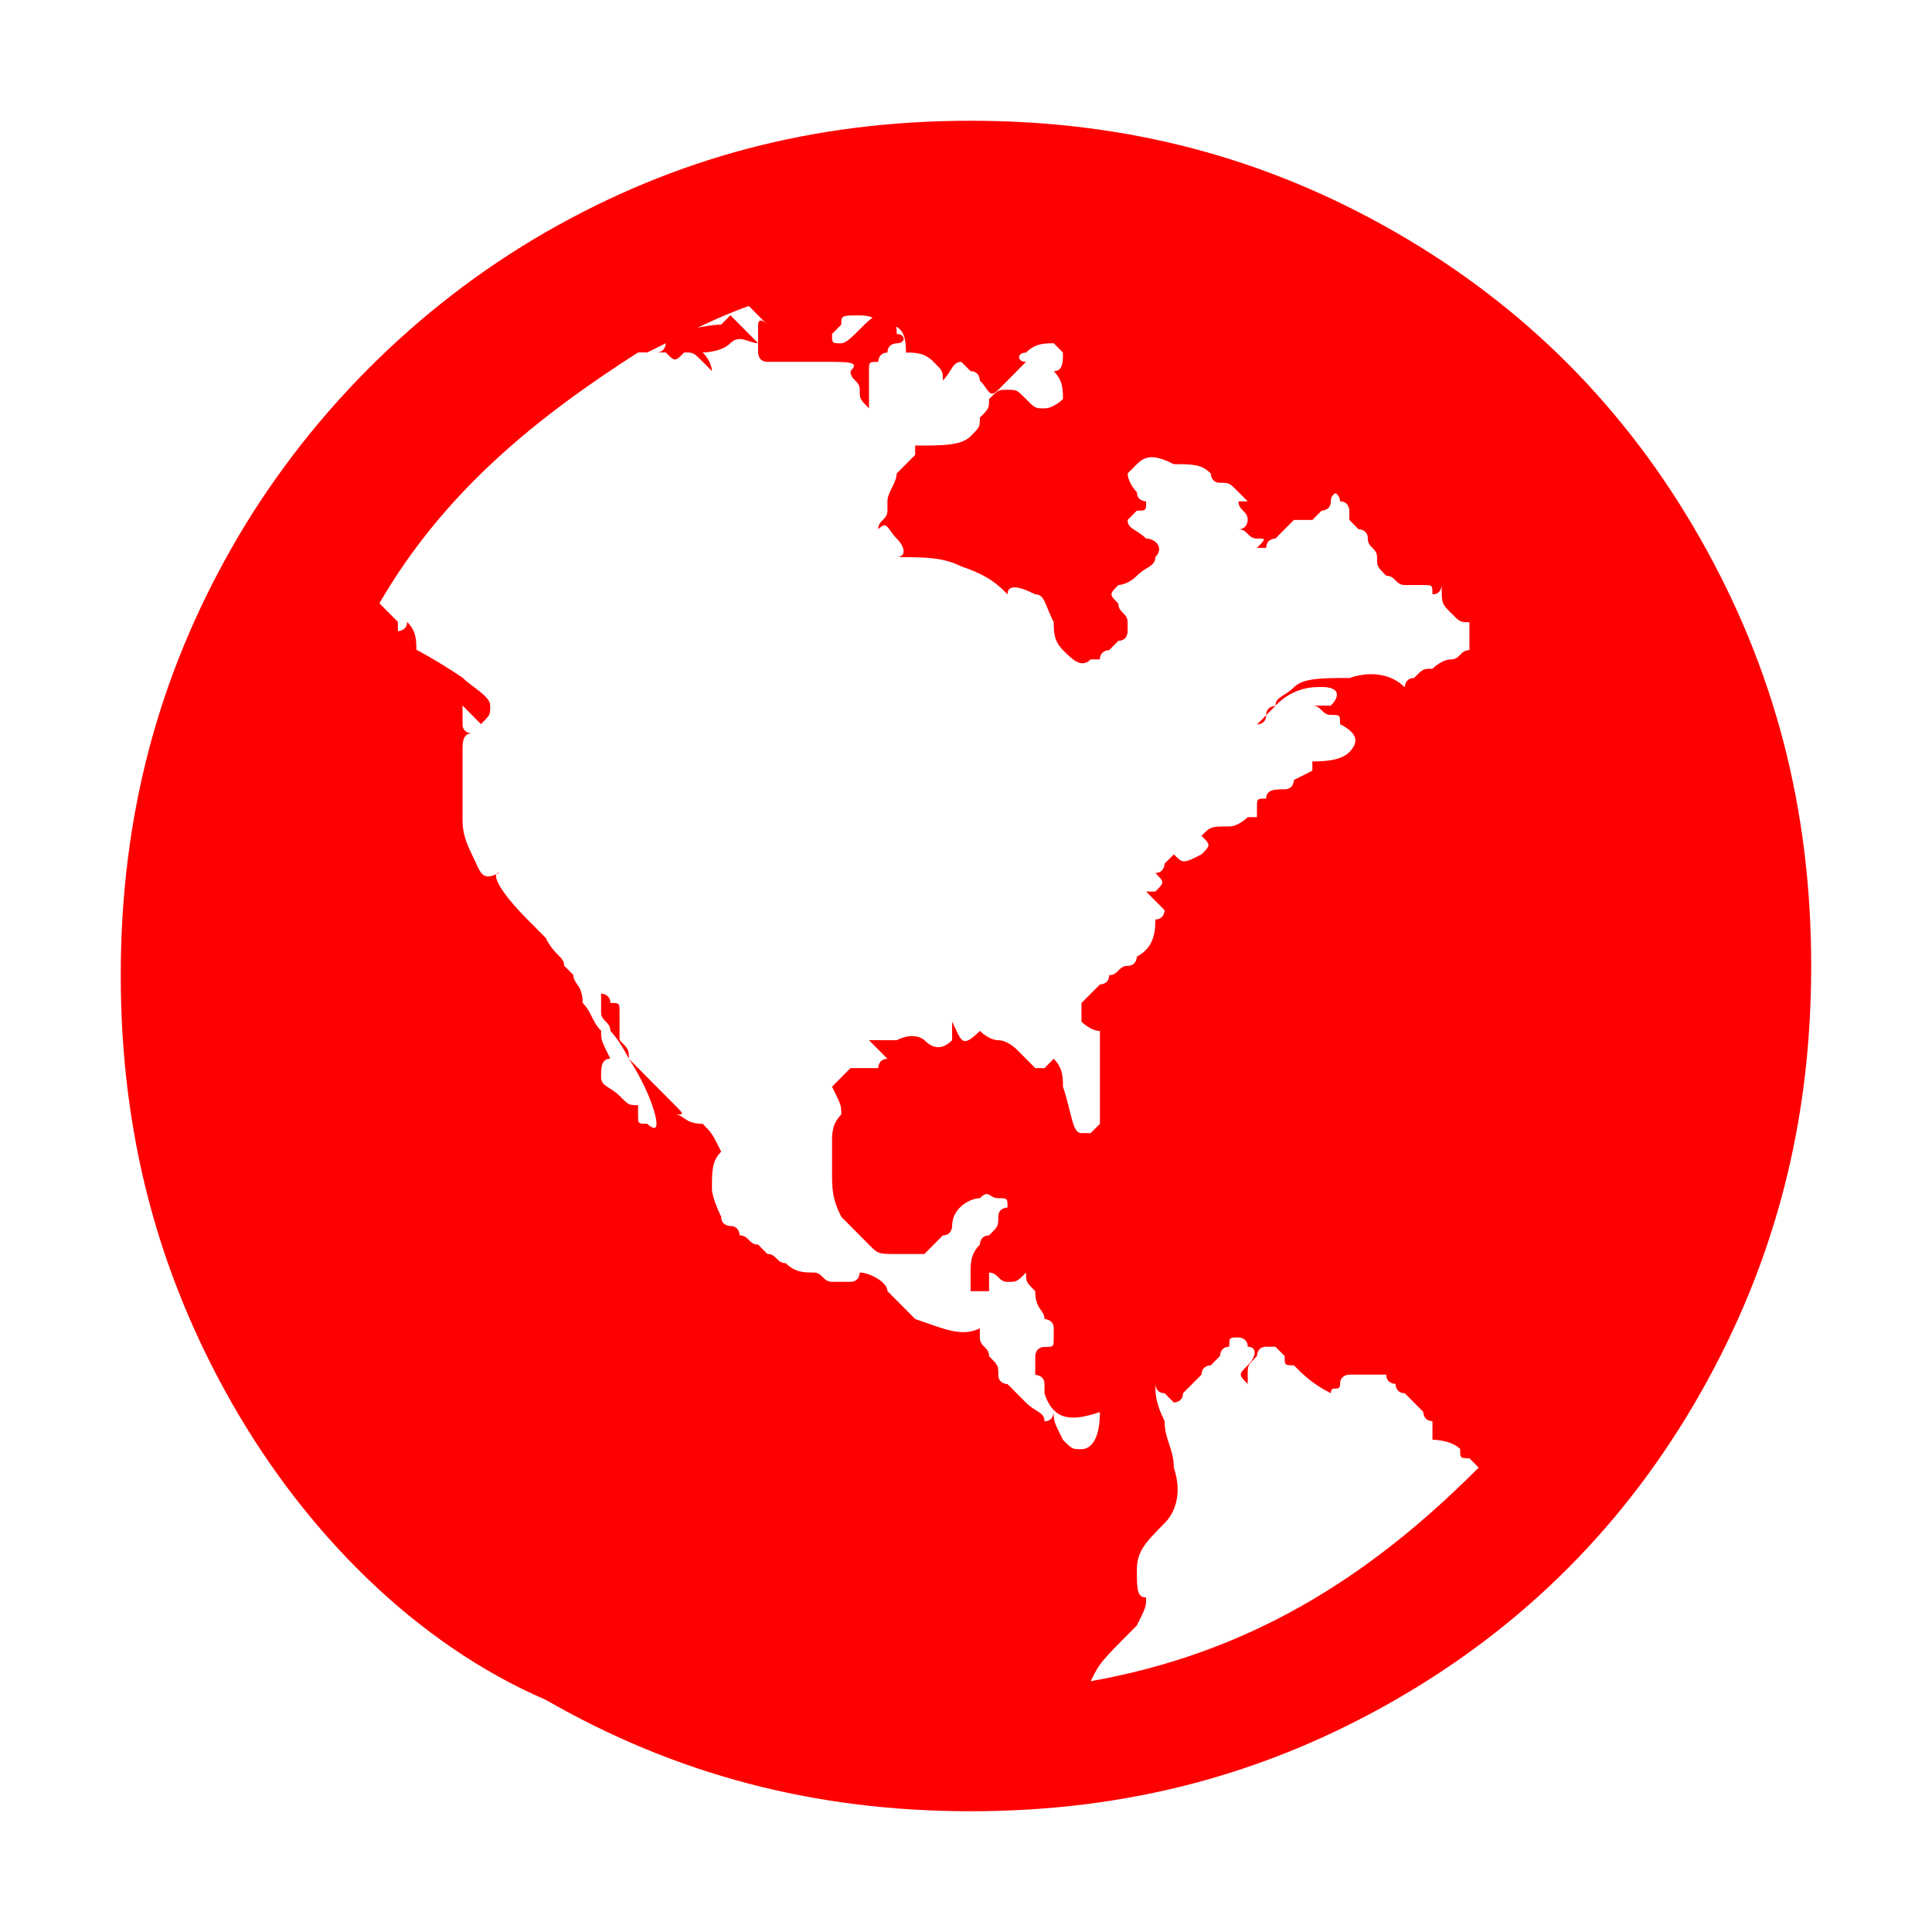
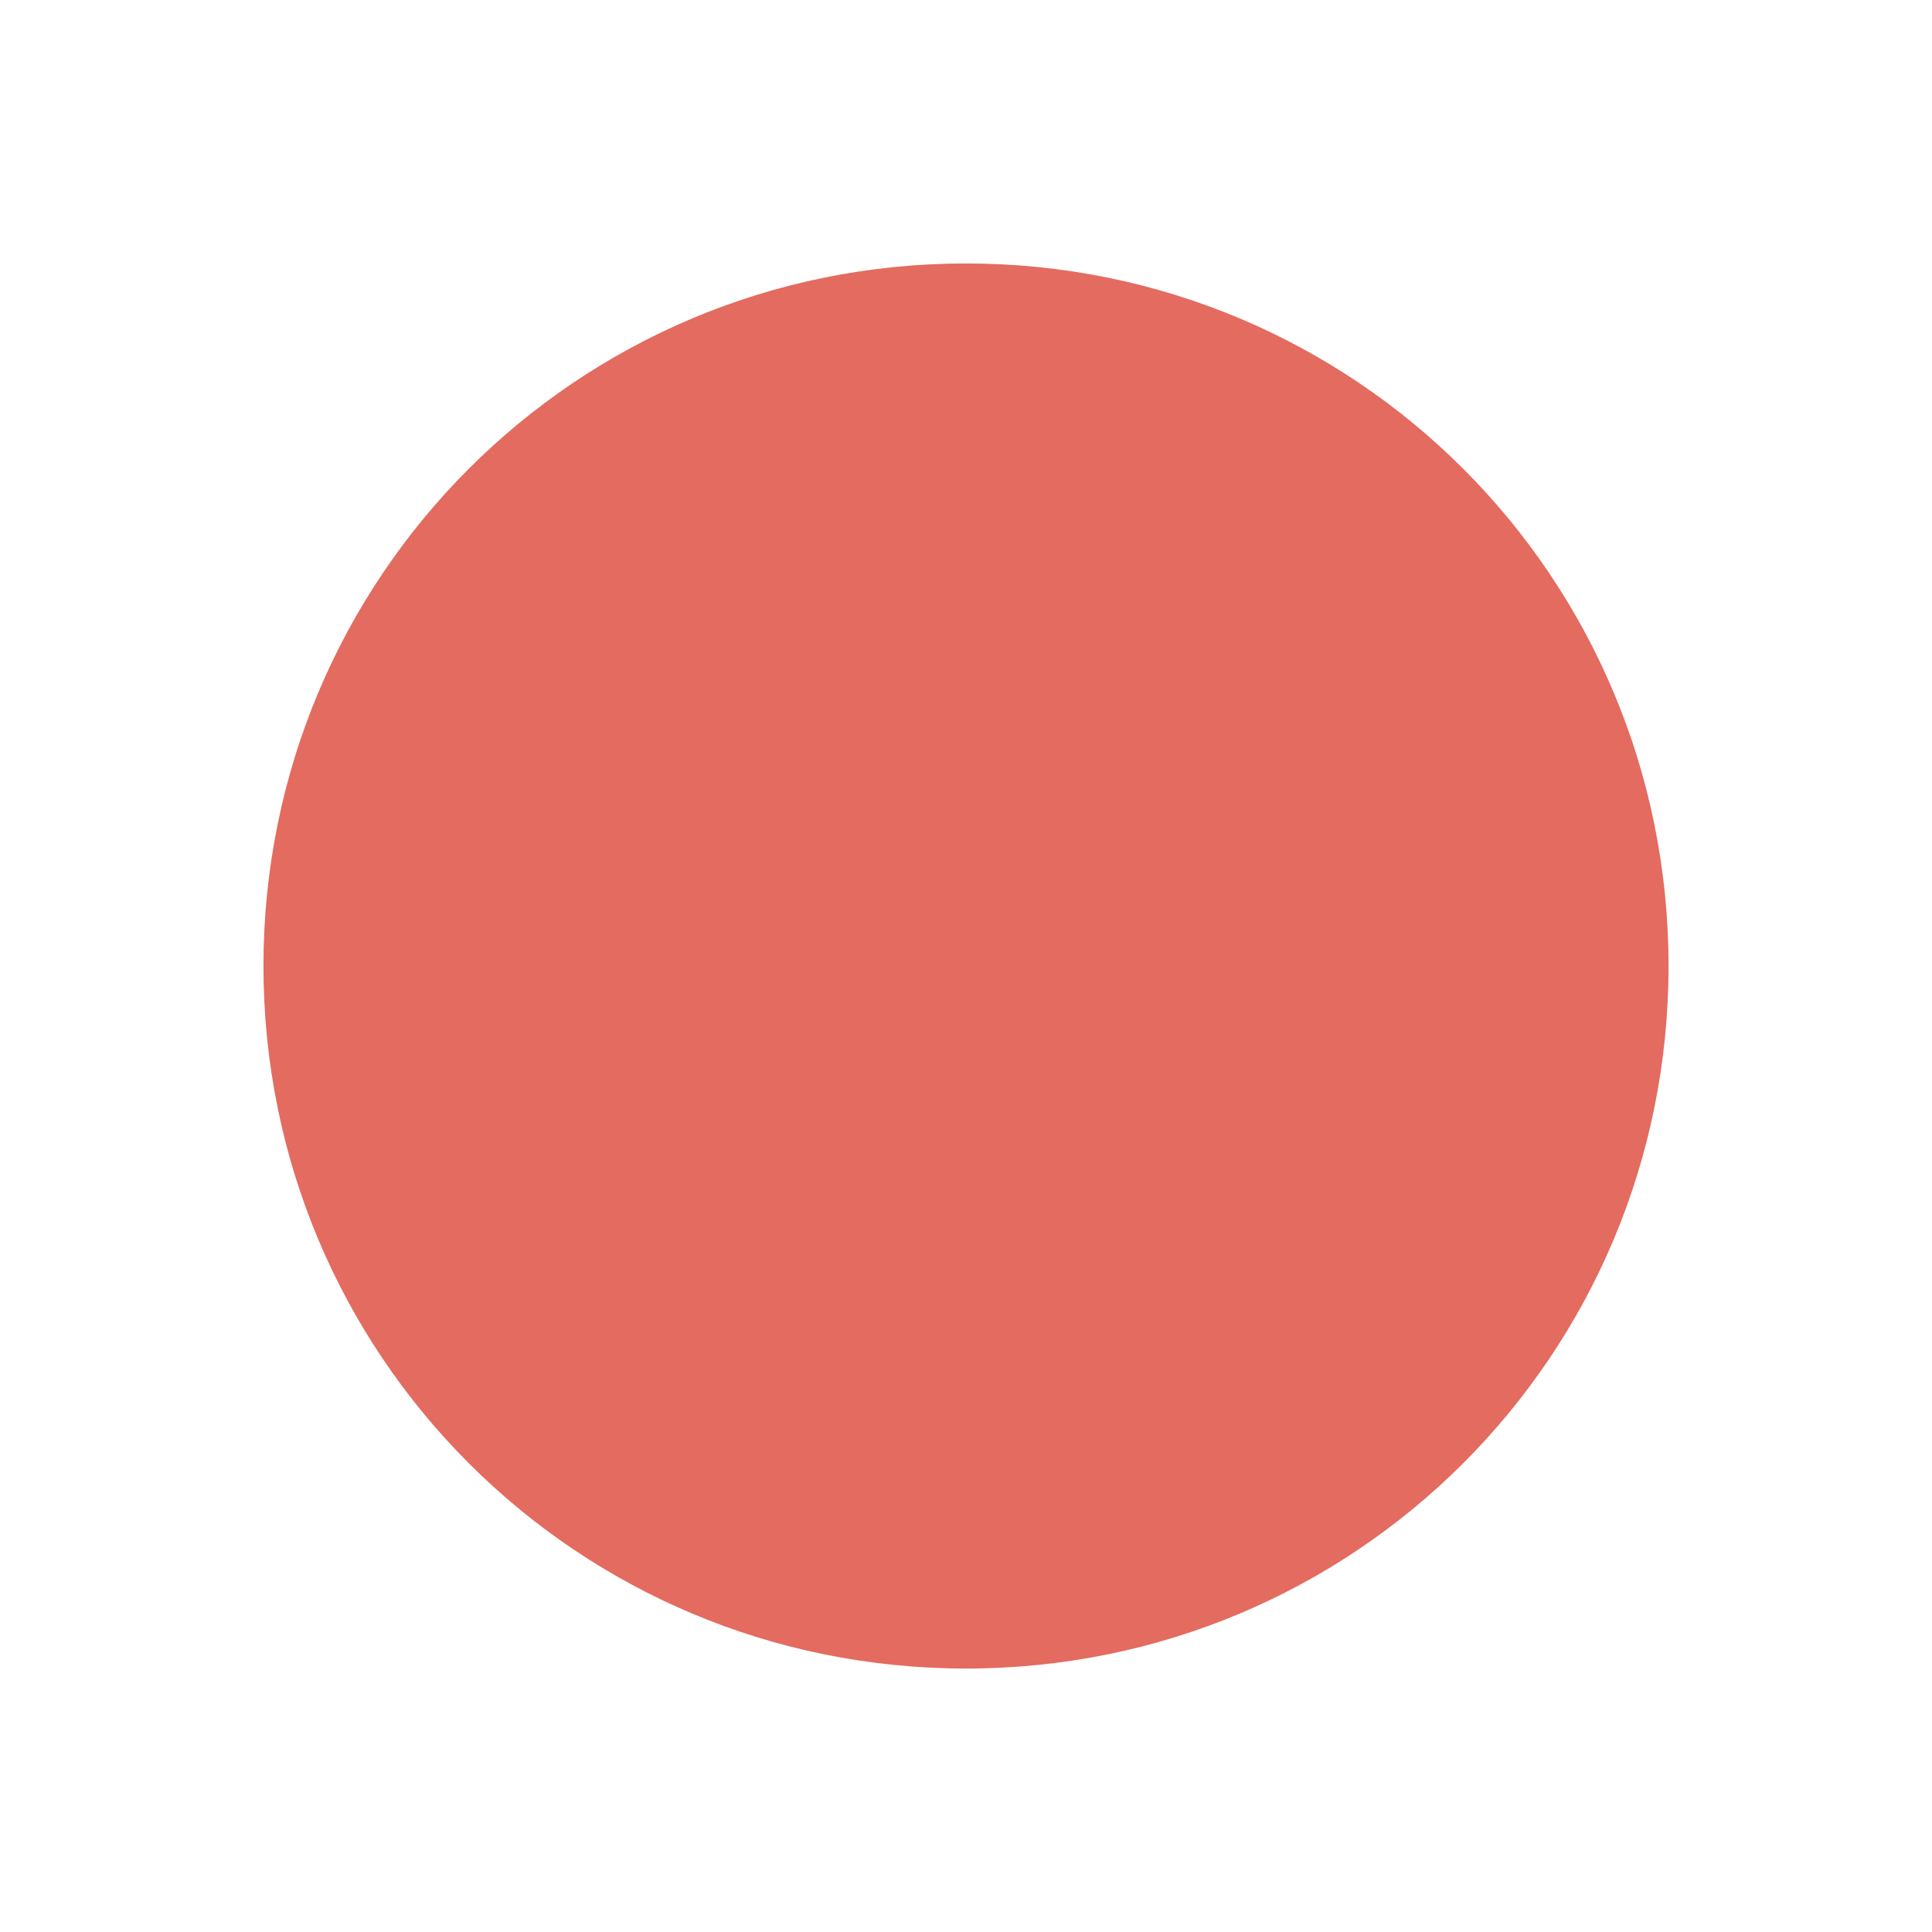
- <svg xmlns="http://www.w3.org/2000/svg" height="32" viewBox="0 0 32 32" width="32">
-   <path d="m9.038 3.846c2.142-1.231 4.437-1.846 7.038-1.846 2.601 0 4.896.615 7.038 1.846 2.142 1.231 3.825 2.923 5.049 5.077 1.224 2.154 1.836 4.462 1.836 7.077s-.612 4.923-1.836 7.077c-1.224 2.154-2.907 3.846-5.049 5.077-2.142 1.231-4.437 1.846-7.038 1.846-2.601 0-4.896-.615-7.038-1.846-2.142-.923-3.978-2.769-5.202-4.923-1.224-2.154-1.836-4.462-1.836-7.077 0-2.615.612-4.923 1.836-7.077 1.224-2.154 3.06-4 5.202-5.231zm12.087 7.846-.153.154-.153.154s.153 0 .153-.154c0-.154.153-.154.153-.154-.306 0-.153 0 0 0 0-.154.153-.154.306-.308.153-.154.459-.154.918-.154.459-.154.765 0 .918.154 0 0 0-.154.153-.154.153-.154.153-.154.306-.154 0 0 .153-.154.306-.154.153 0 .153-.154.306-.154v-.462c-.153 0-.153 0-.306-.154-.153-.154-.153-.154-.153-.462 0 0 0 .154-.153.154 0-.154 0-.154-.153-.154h-.306c-.153 0-.153-.154-.306-.154-.153-.154-.153-.154-.153-.308 0-.154-.153-.154-.153-.308 0-.154-.153-.154-.153-.154l-.153-.154v-.154s0-.154-.153-.154c0 0 0-.154-.153-.154h.153s-.153 0-.153.154c0 .154-.153.154-.153.154l-.153.154h-.306l-.153.154-.153.154s-.153 0-.153.154h-.153c.153-.154.153-.154 0-.154-.153 0-.153-.154-.306-.154.153 0 .153-.154.153-.154 0-.154-.153-.154-.153-.308h.153l-.153-.154c-.153-.154-.153-.154-.306-.154-.153 0-.153-.154-.153-.154-.153-.154-.306-.154-.612-.154-.306-.154-.459-.154-.612 0l-.153.154s0 .154.153.308c0 .154.153.154.153.154 0 .154 0 .154-.153.154l-.153.154c0 .154.153.154.306.308.153 0 .306.154.153.308 0 .154-.153.154-.306.308s-.306.154-.306.154c-.153.154-.153.154 0 .308 0 .154.153.154.153.308v.154s0 .154-.153.154l-.153.154s-.153 0-.153.154h-.153c-.153.154-.306 0-.459-.154-.153-.154-.153-.308-.153-.462-.153-.308-.153-.462-.306-.462-.306-.154-.459-.154-.459 0-.153-.154-.306-.308-.765-.462-.306-.154-.612-.154-1.071-.154.153 0 .153-.154 0-.308-.153-.154-.153-.308-.306-.154 0-.154.153-.154.153-.308v-.154c0-.154.153-.308.153-.462l.153-.154.153-.154v-.154c.459 0 .765 0 .918-.154.153-.154.153-.154.153-.308.153-.154.153-.154.153-.308.153-.154.153-.154.306-.154s.153 0 .306.154c.153.154.153.154.306.154.153 0 .306-.154.306-.154 0-.154 0-.308-.153-.462.153 0 .153-.154.153-.308l-.153-.154c-.153 0-.306 0-.459.154-.153 0-.153.154 0 .154l-.153.154-.306.308c-.153.154-.153 0-.306-.154 0 0 0-.154-.153-.154l-.153-.154c-.153 0-.153.154-.306.308 0-.154 0-.154-.153-.308-.153-.154-.306-.154-.459-.154 0-.154 0-.462-.306-.462-.153 0-.153-.154-.459-.154s-.306 0-.306.154l-.153.154c0 .154 0 .154.153.154s.459-.462.612-.462c.153 0 .153 0 .153.154.153 0 .153 0 .153.154.153 0 .153.154 0 .154 0 0-.153 0-.153.154-.153 0-.153.154-.153.154-.153 0-.153 0-.153.154v.615c-.153-.154-.153-.154-.153-.308 0-.154-.153-.154-.153-.308.153-.154 0-.154-.459-.154h-.918c-.153 0-.153-.154-.153-.154v-.462s0-.154.153 0l-.153-.154-.153-.154c-.459.154-1.071.462-1.683.769h.153c.153 0 .153-.154.153-.154l.153-.154c.459-.154.765-.154.765-.154l.153-.154.459.462c-.153 0-.306-.154-.459 0-.153.154-.459.154-.459.154.153.154.153.308.153.308l-.153-.154c-.153-.154-.153-.154-.306-.154-.153.154-.153.154-.306 0h-.459c-1.683 1.077-3.213 2.308-4.284 4.154l.153.154.153.154v.154s.153 0 .153-.154c.153.154.153.308.153.462 0 0 .306.154.765.462.153.154.459.308.459.462 0 .154 0 .154-.153.308l-.153-.154-.153-.154v.308c0 .154.153.154.153.154-.153 0-.153.154-.153.308v1.077c0 .154 0 .308.153.615.153.308.153.462.459.308-.153 0 0 .308.459.769l.153.154.153.154c.153.308.306.308.306.462l.153.154c0 .154.153.154.153.462.153.154.153.308.306.462 0 .154 0 .154.153.462-.153 0-.153.154-.153.308 0 .154.153.154.306.308.153.154.153.154.306.154v.154c0 .154 0 .154.153.154 0 0 .153.154.153 0 0-.154-.153-.615-.459-1.077-.153-.308-.306-.462-.306-.462 0-.154-.153-.154-.153-.308v-.308s.153 0 .153.154c.153 0 .153 0 .153.154v.462c.153.154.153.154.153.308l.306.308.153.154.306.308c.153.154.153.154 0 .154.153 0 .153.154.459.154.153.154.153.154.306.462-.153.154-.153.308-.153.615 0 .154.153.462.153.462 0 .154.153.154.153.154.153 0 .153.154.153.154.153 0 .153.154.306.154l.153.154c.153 0 .153.154.306.154.153.154.306.154.459.154.153 0 .153.154.306.154h.306c.153 0 .153-.154.153-.154.153 0 .459.154.459.308l.459.462c.459.154.765.308 1.071.154v.154c0 .154.153.154.153.308.153.154.153.154.153.308s.153.154.153.154l.306.308c.153.154.306.154.306.308.153 0 .153-.154.153-.154 0 .154 0 .154.153.462.153.154.153.154.306.154.153 0 .306-.154.306-.615-.459.154-.765.154-.918-.308v-.154c0-.154-.153-.154-.153-.154v-.308s0-.154.153-.154c.153 0 .153 0 .153-.154v-.154c0-.154-.153-.154-.153-.154 0-.154-.153-.154-.153-.462-.153-.154-.153-.154-.153-.308-.153.154-.153.154-.306.154s-.153-.154-.306-.154v.308h-.306v-.308c0-.154 0-.308.153-.462 0 0 0-.154.153-.154.153-.154.153-.154.153-.308 0-.154.153-.154.153-.154 0-.154 0-.154-.153-.154-.153 0-.153-.154-.306 0-.153 0-.459.154-.459.462 0 0 0 .154-.153.154l-.153.154-.153.154h-.459c-.306 0-.306 0-.459-.154l-.459-.462c-.153-.308-.153-.462-.153-.769v-.462c0-.154 0-.308.153-.462 0-.154 0-.154-.153-.462l.153-.154.153-.154h.459s0-.154.153-.154l-.153-.154-.153-.154h.459c.306-.154.459 0 .459 0 .153.154.306.154.459 0v-.308c.153.308.153.462.459.154 0 0 .153.154.306.154.153 0 .306.154.306.154l.153.154.153.154h.153l.153-.154c.153.154.153.308.153.462.153.462.153.769.306.769h.153l.153-.154v-1.538c-.153 0-.306-.154-.306-.154v-.308l.306-.308s.153 0 .153-.154c.153 0 .153-.154.306-.154.153 0 .153-.154.153-.154.306-.154.306-.462.306-.615.153 0 .153-.154.153-.154l-.153-.154-.153-.154h.153c.153-.154.153-.154 0-.308.153 0 .153-.154.153-.154l.153-.154c.153.154.153.154.459 0 .153-.154.153-.154 0-.308.153-.154.153-.154.459-.154.153 0 .306-.154.306-.154h.153v-.154c0-.154 0-.154.153-.154 0-.154.153-.154.306-.154.153 0 .153-.154.153-.154l.306-.154v-.154c.153 0 .459 0 .612-.154.153-.154.153-.308-.153-.462 0-.154 0-.154-.153-.154-.153 0-.153-.154-.306-.154h.306c.153-.154.153-.308-.153-.308-.153 0-.459 0-.765.308zm-3.06 16.154c2.601-.462 4.59-1.692 6.426-3.538l-.153-.154c-.153 0-.153 0-.153-.154-.153-.154-.459-.154-.459-.154v-.308c-.153 0-.153-.154-.153-.154l-.153-.154-.153-.154c-.153 0-.153-.154-.153-.154s-.153 0-.153-.154h-.612s-.153 0-.153.154-.153 0-.153.154c-.306-.154-.459-.308-.612-.462-.153 0-.153 0-.153-.154l-.153-.154h-.153c-.153 0-.153.154-.153.154-.153.154-.153.154-.153.308v.154c-.153-.154-.153-.154 0-.308.153-.154.153-.308 0-.308 0-.154-.153-.154-.153-.154-.153 0-.153 0-.153.154-.153 0-.153.154-.153.154l-.153.154s-.153 0-.153.154l-.153.154-.153.154c0 .154-.153.154-.153.154l-.153-.154c-.153 0-.153-.154-.153-.154 0 .154 0 .308.153.615 0 .308.153.462.153.769.153.462 0 .769-.153.923-.306.308-.459.462-.459.769 0 .308 0 .462.153.462 0 .154 0 .154-.153.462-.612.615-.612.615-.765.923 0-.308 0-.154 0 0z" fill="#f00" stroke-width="1.534" />
+ <svg xmlns="http://www.w3.org/2000/svg" style="isolation:isolate" viewBox="0 0 22 22" width="22" height="22">
+   <defs>
+     <clipPath id="_clipPath_tdpOJvylekvp7oVFvbOeezY7g6NgrdQa">
+       <rect width="22" height="22" />
+     </clipPath>
+   </defs>
+   <g clip-path="url(#_clipPath_tdpOJvylekvp7oVFvbOeezY7g6NgrdQa)">
+     <path d=" M 11 3 C 6.568 3 3 6.568 3 11 C 3 15.432 6.568 19 11 19 C 15.432 19 19 15.432 19 11 C 19 6.568 15.432 3 11 3 Z " fill="#e46b5f" />
+   </g>
</svg>
